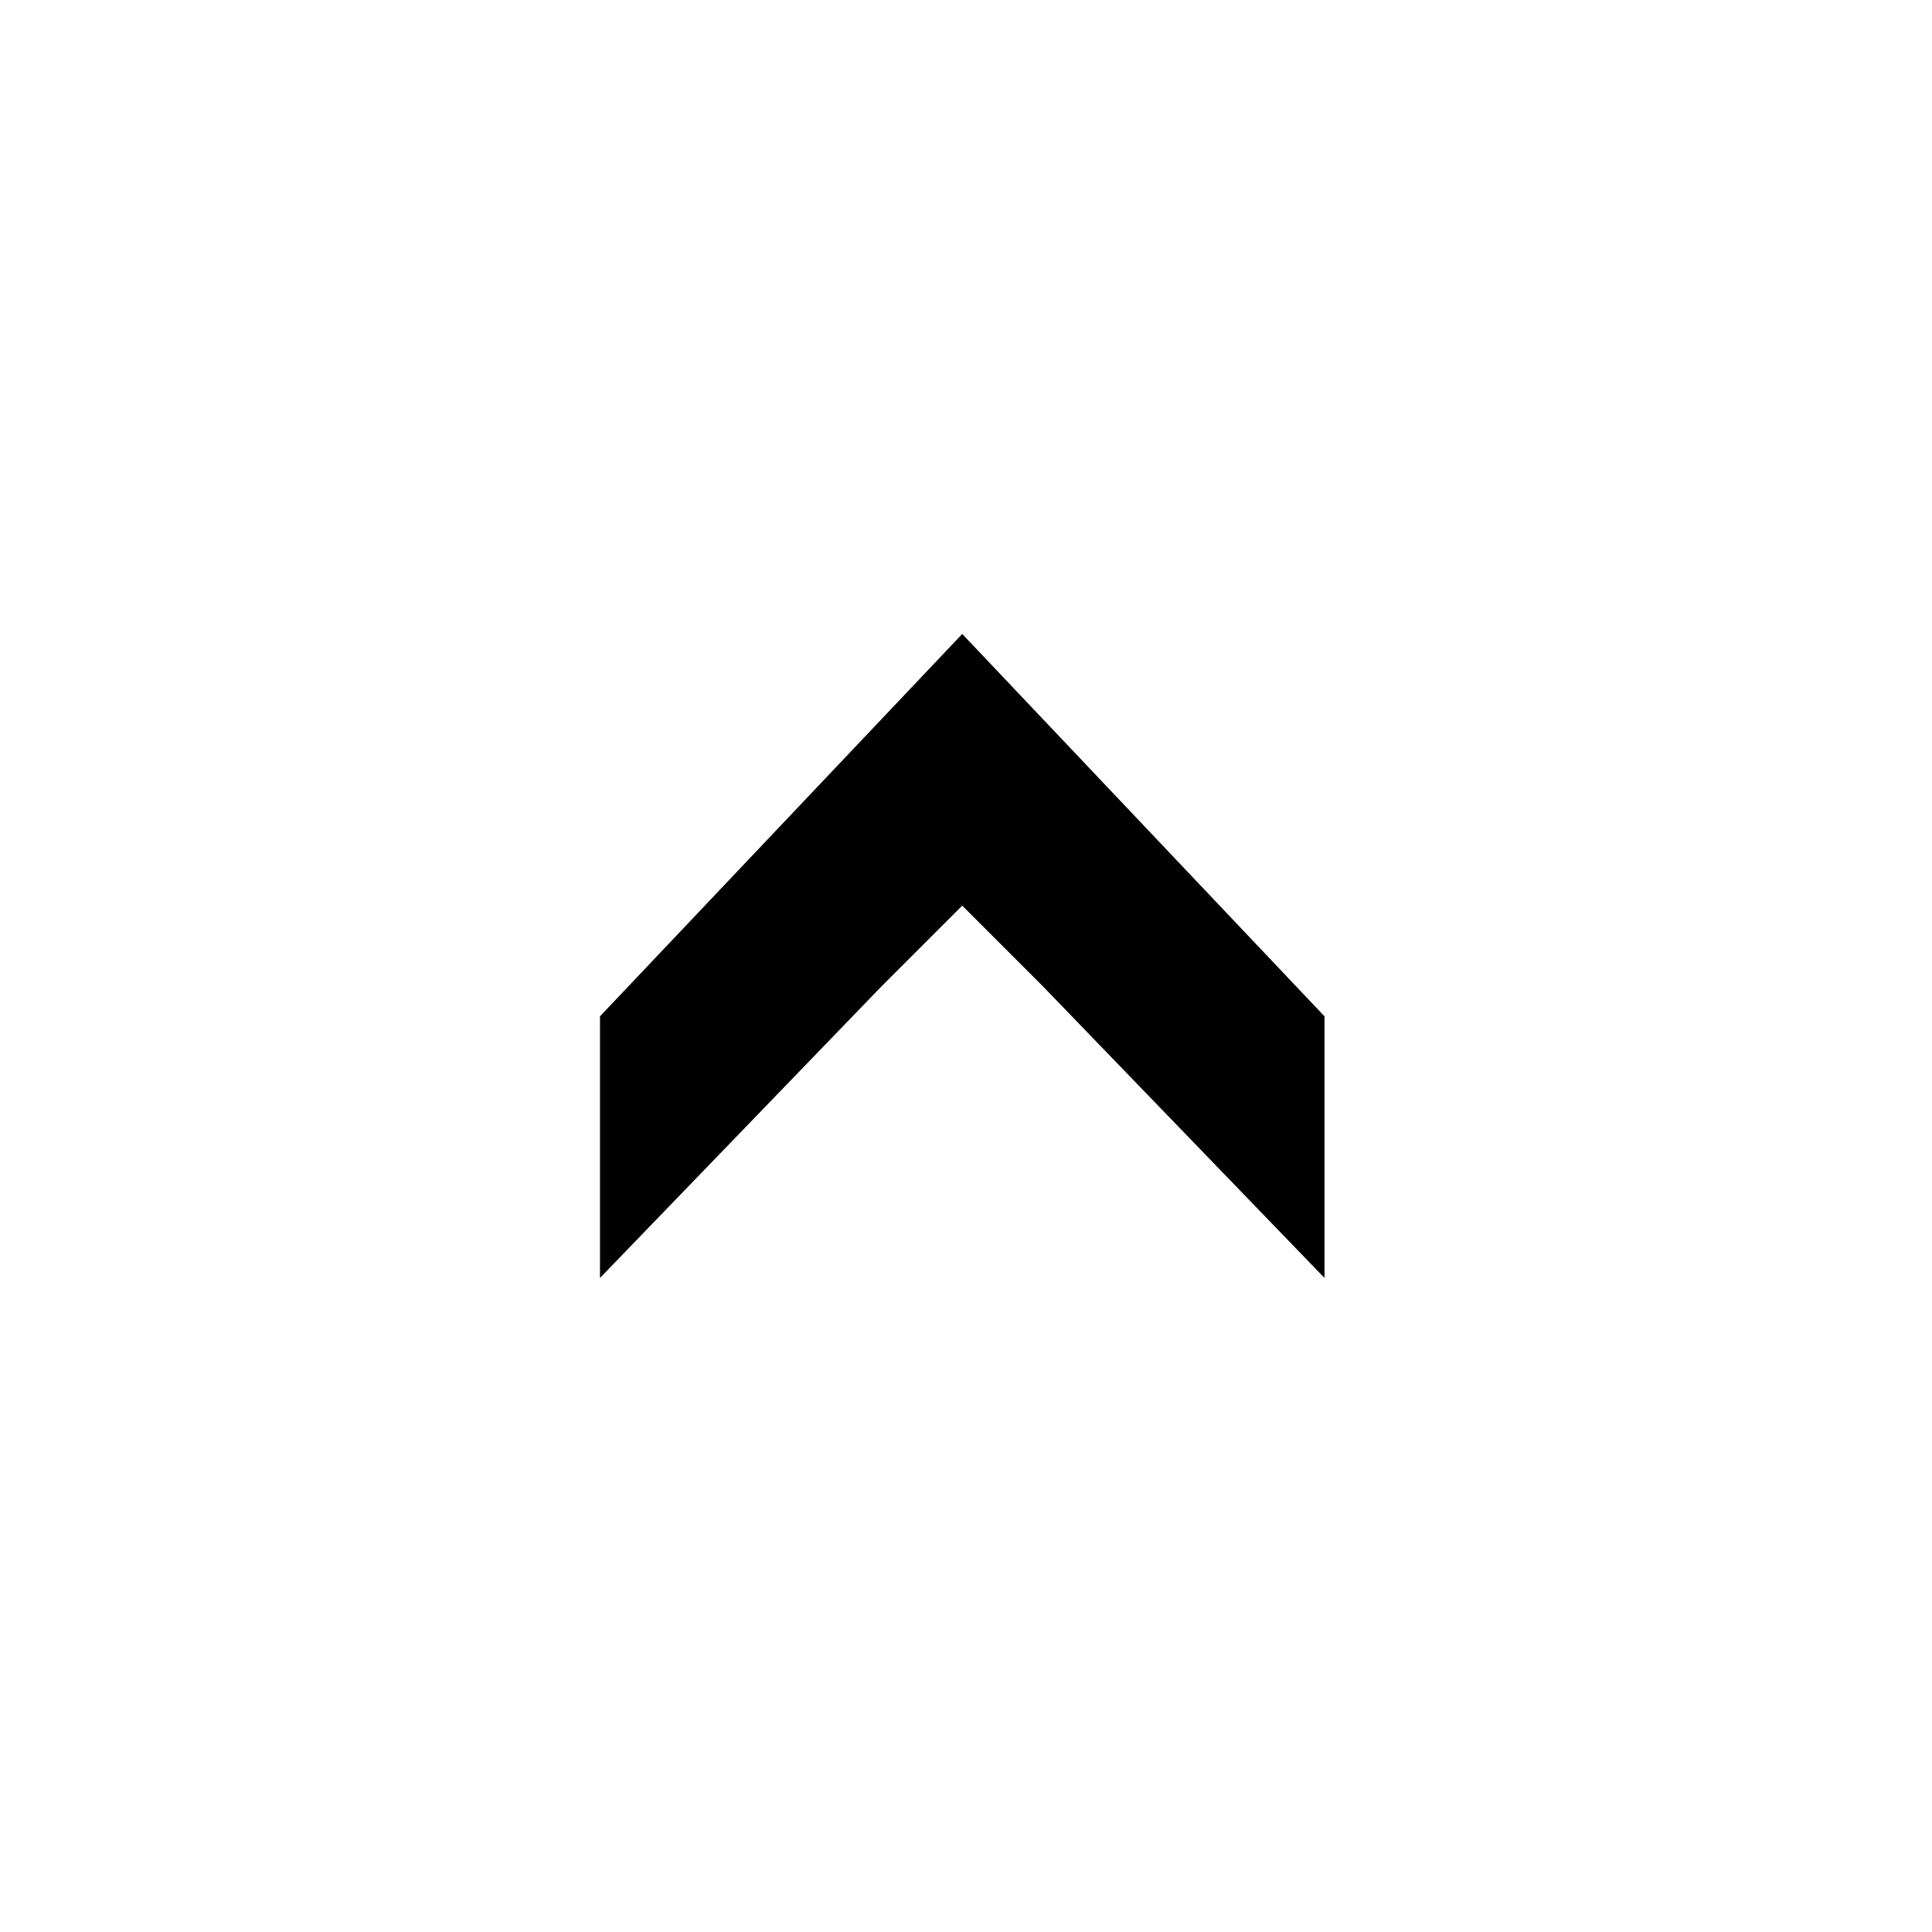
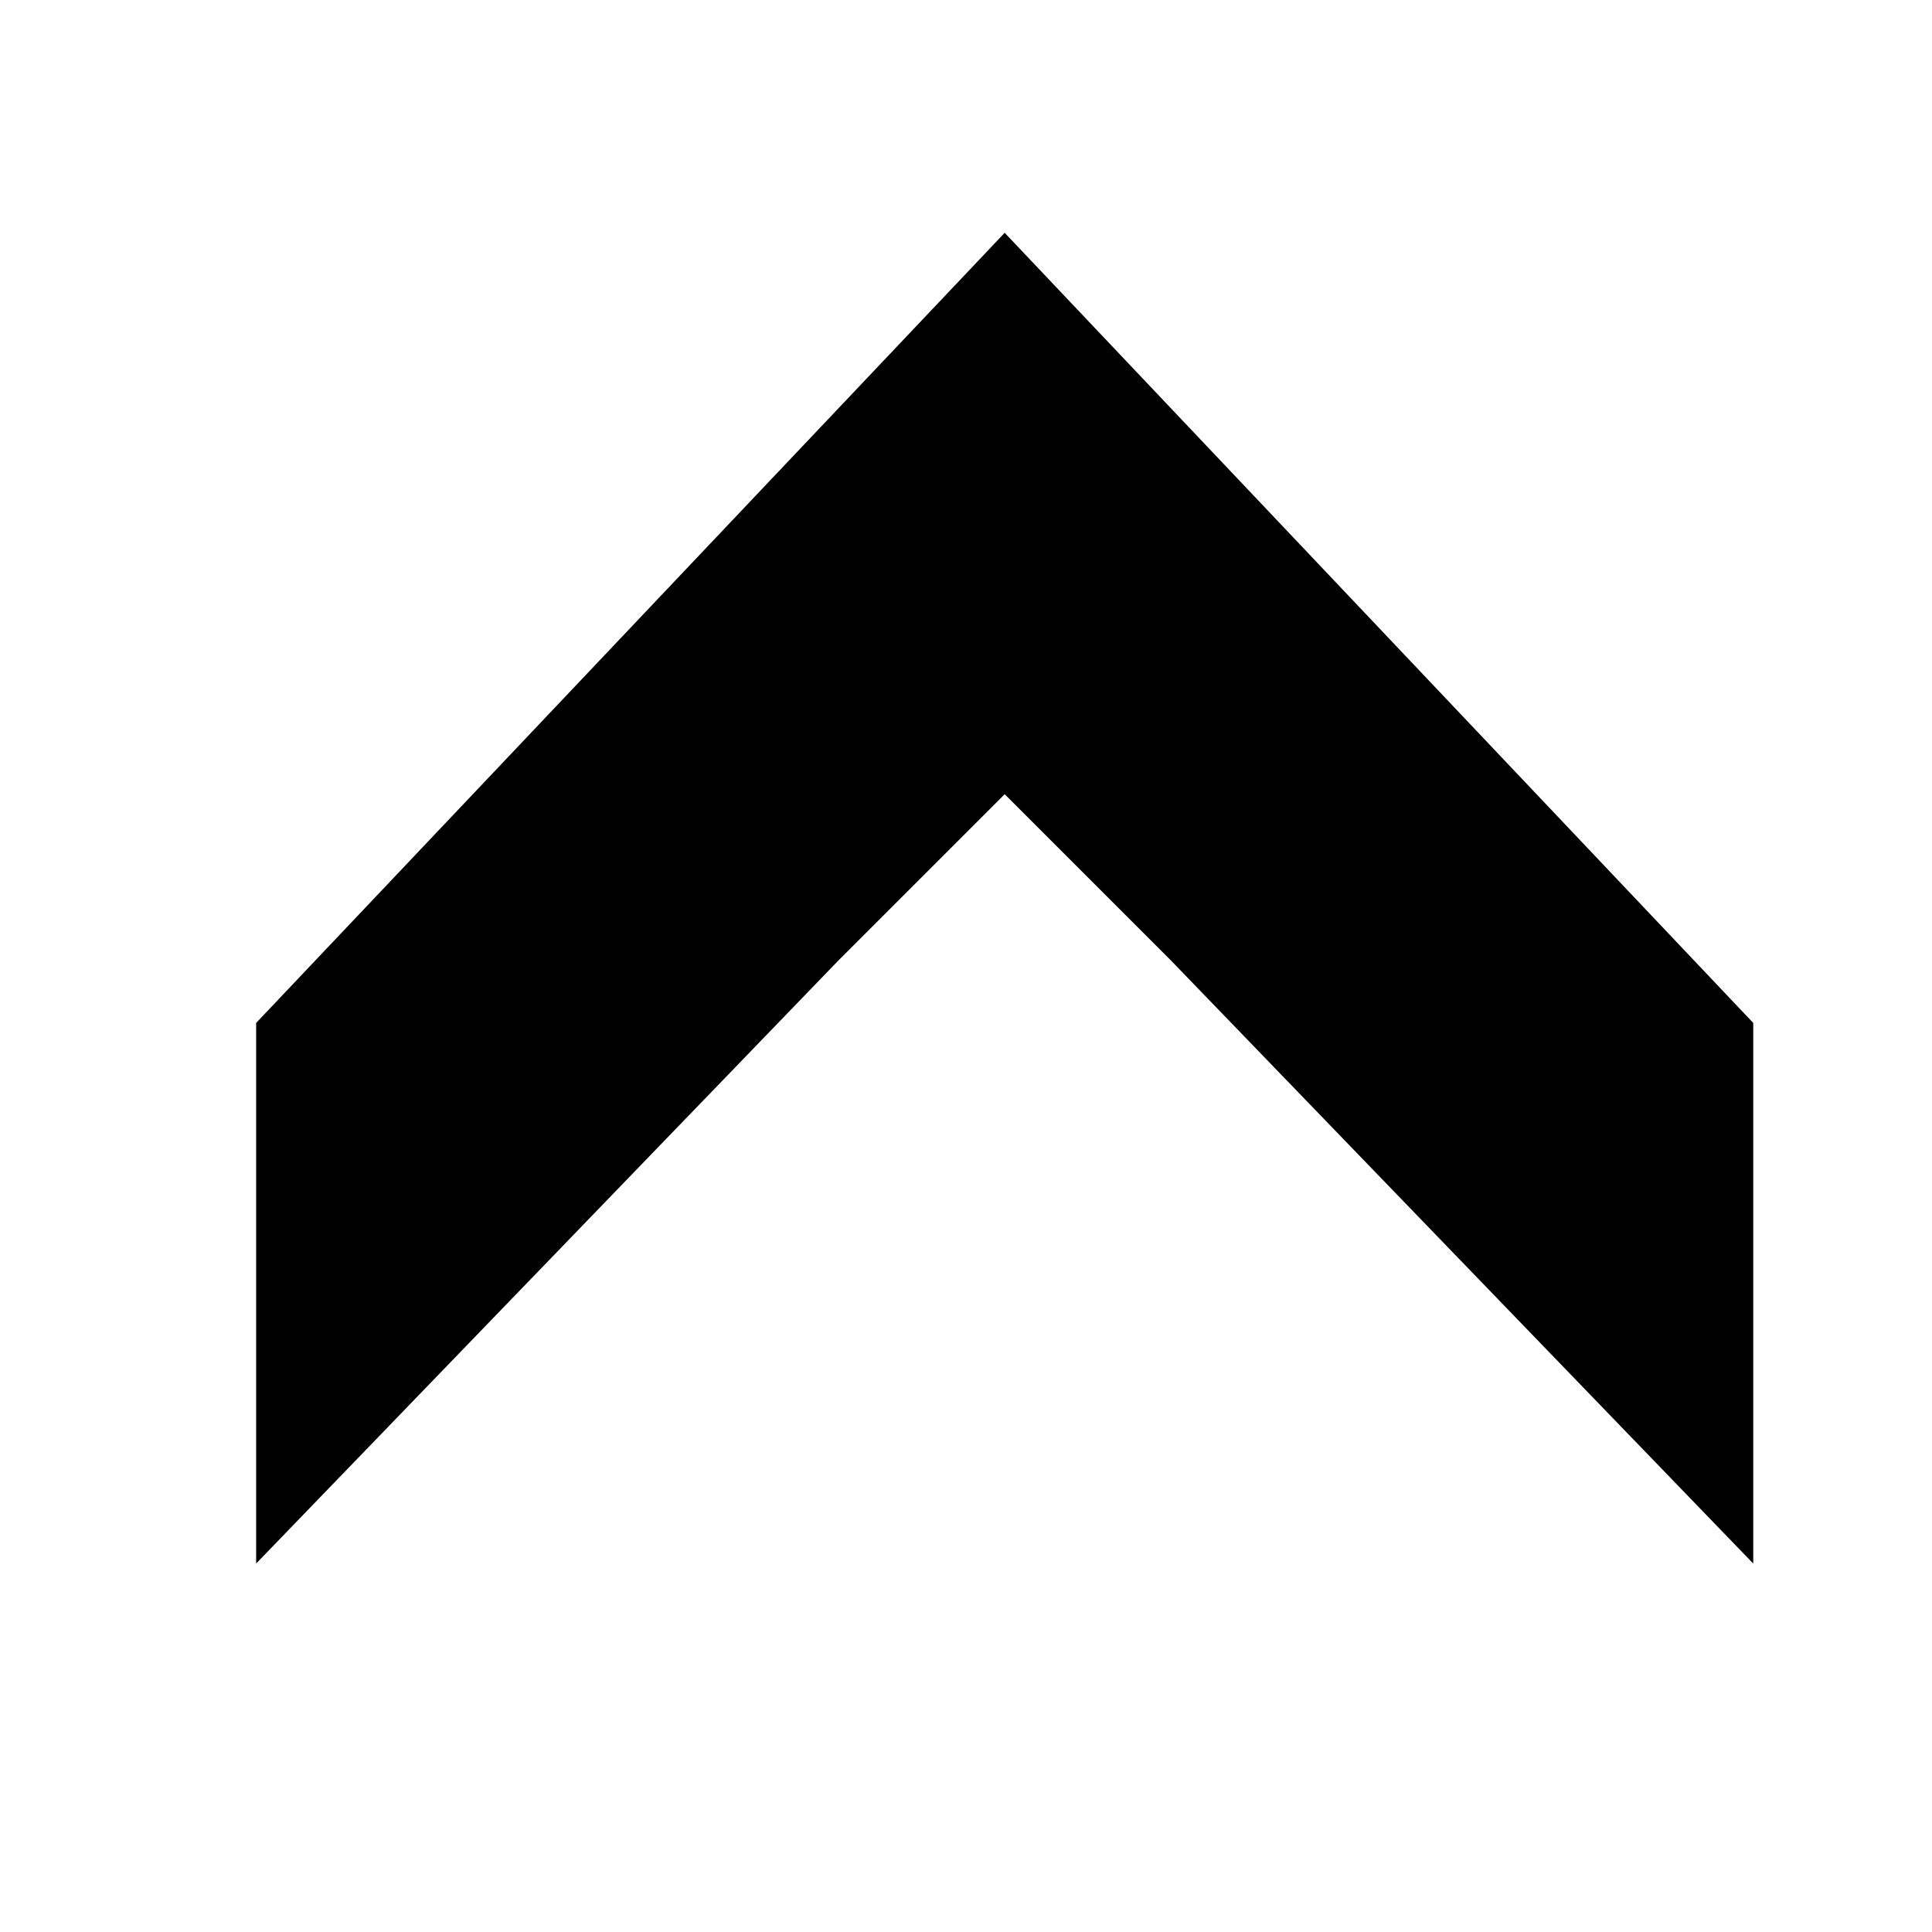
- <svg xmlns="http://www.w3.org/2000/svg" version="1.1" baseProfile="full" width="76" height="76" viewBox="0 0 76.00 76.00" enable-background="new 0 0 76.00 76.00" xml:space="preserve">
-   <path fill="#000000" fill-opacity="1" stroke-width="0.2" stroke-linejoin="round" d="M 37.852,35.625L 34.685,38.792L 23.602,50.271L 23.602,39.979L 37.852,24.938L 52.102,39.979L 52.102,50.271L 41.018,38.792L 37.852,35.625 Z " />
+ <svg xmlns="http://www.w3.org/2000/svg" version="1.1" width="76" height="76" viewBox="0 0 76.00 76.00" enable-background="new 0 0 76.00 76.00" xml:space="preserve" id="svg2">
+   <defs id="defs8" />
+   <path d="m 39.522,31.242 -6.544,6.544 -22.902,23.72 0,-21.266 29.446,-31.082 29.446,31.082 0,21.266 L 46.066,37.786 39.522,31.242 z" id="path4" style="fill:#000000;fill-opacity:1;stroke-width:0.2;stroke-linejoin:round" />
</svg>
